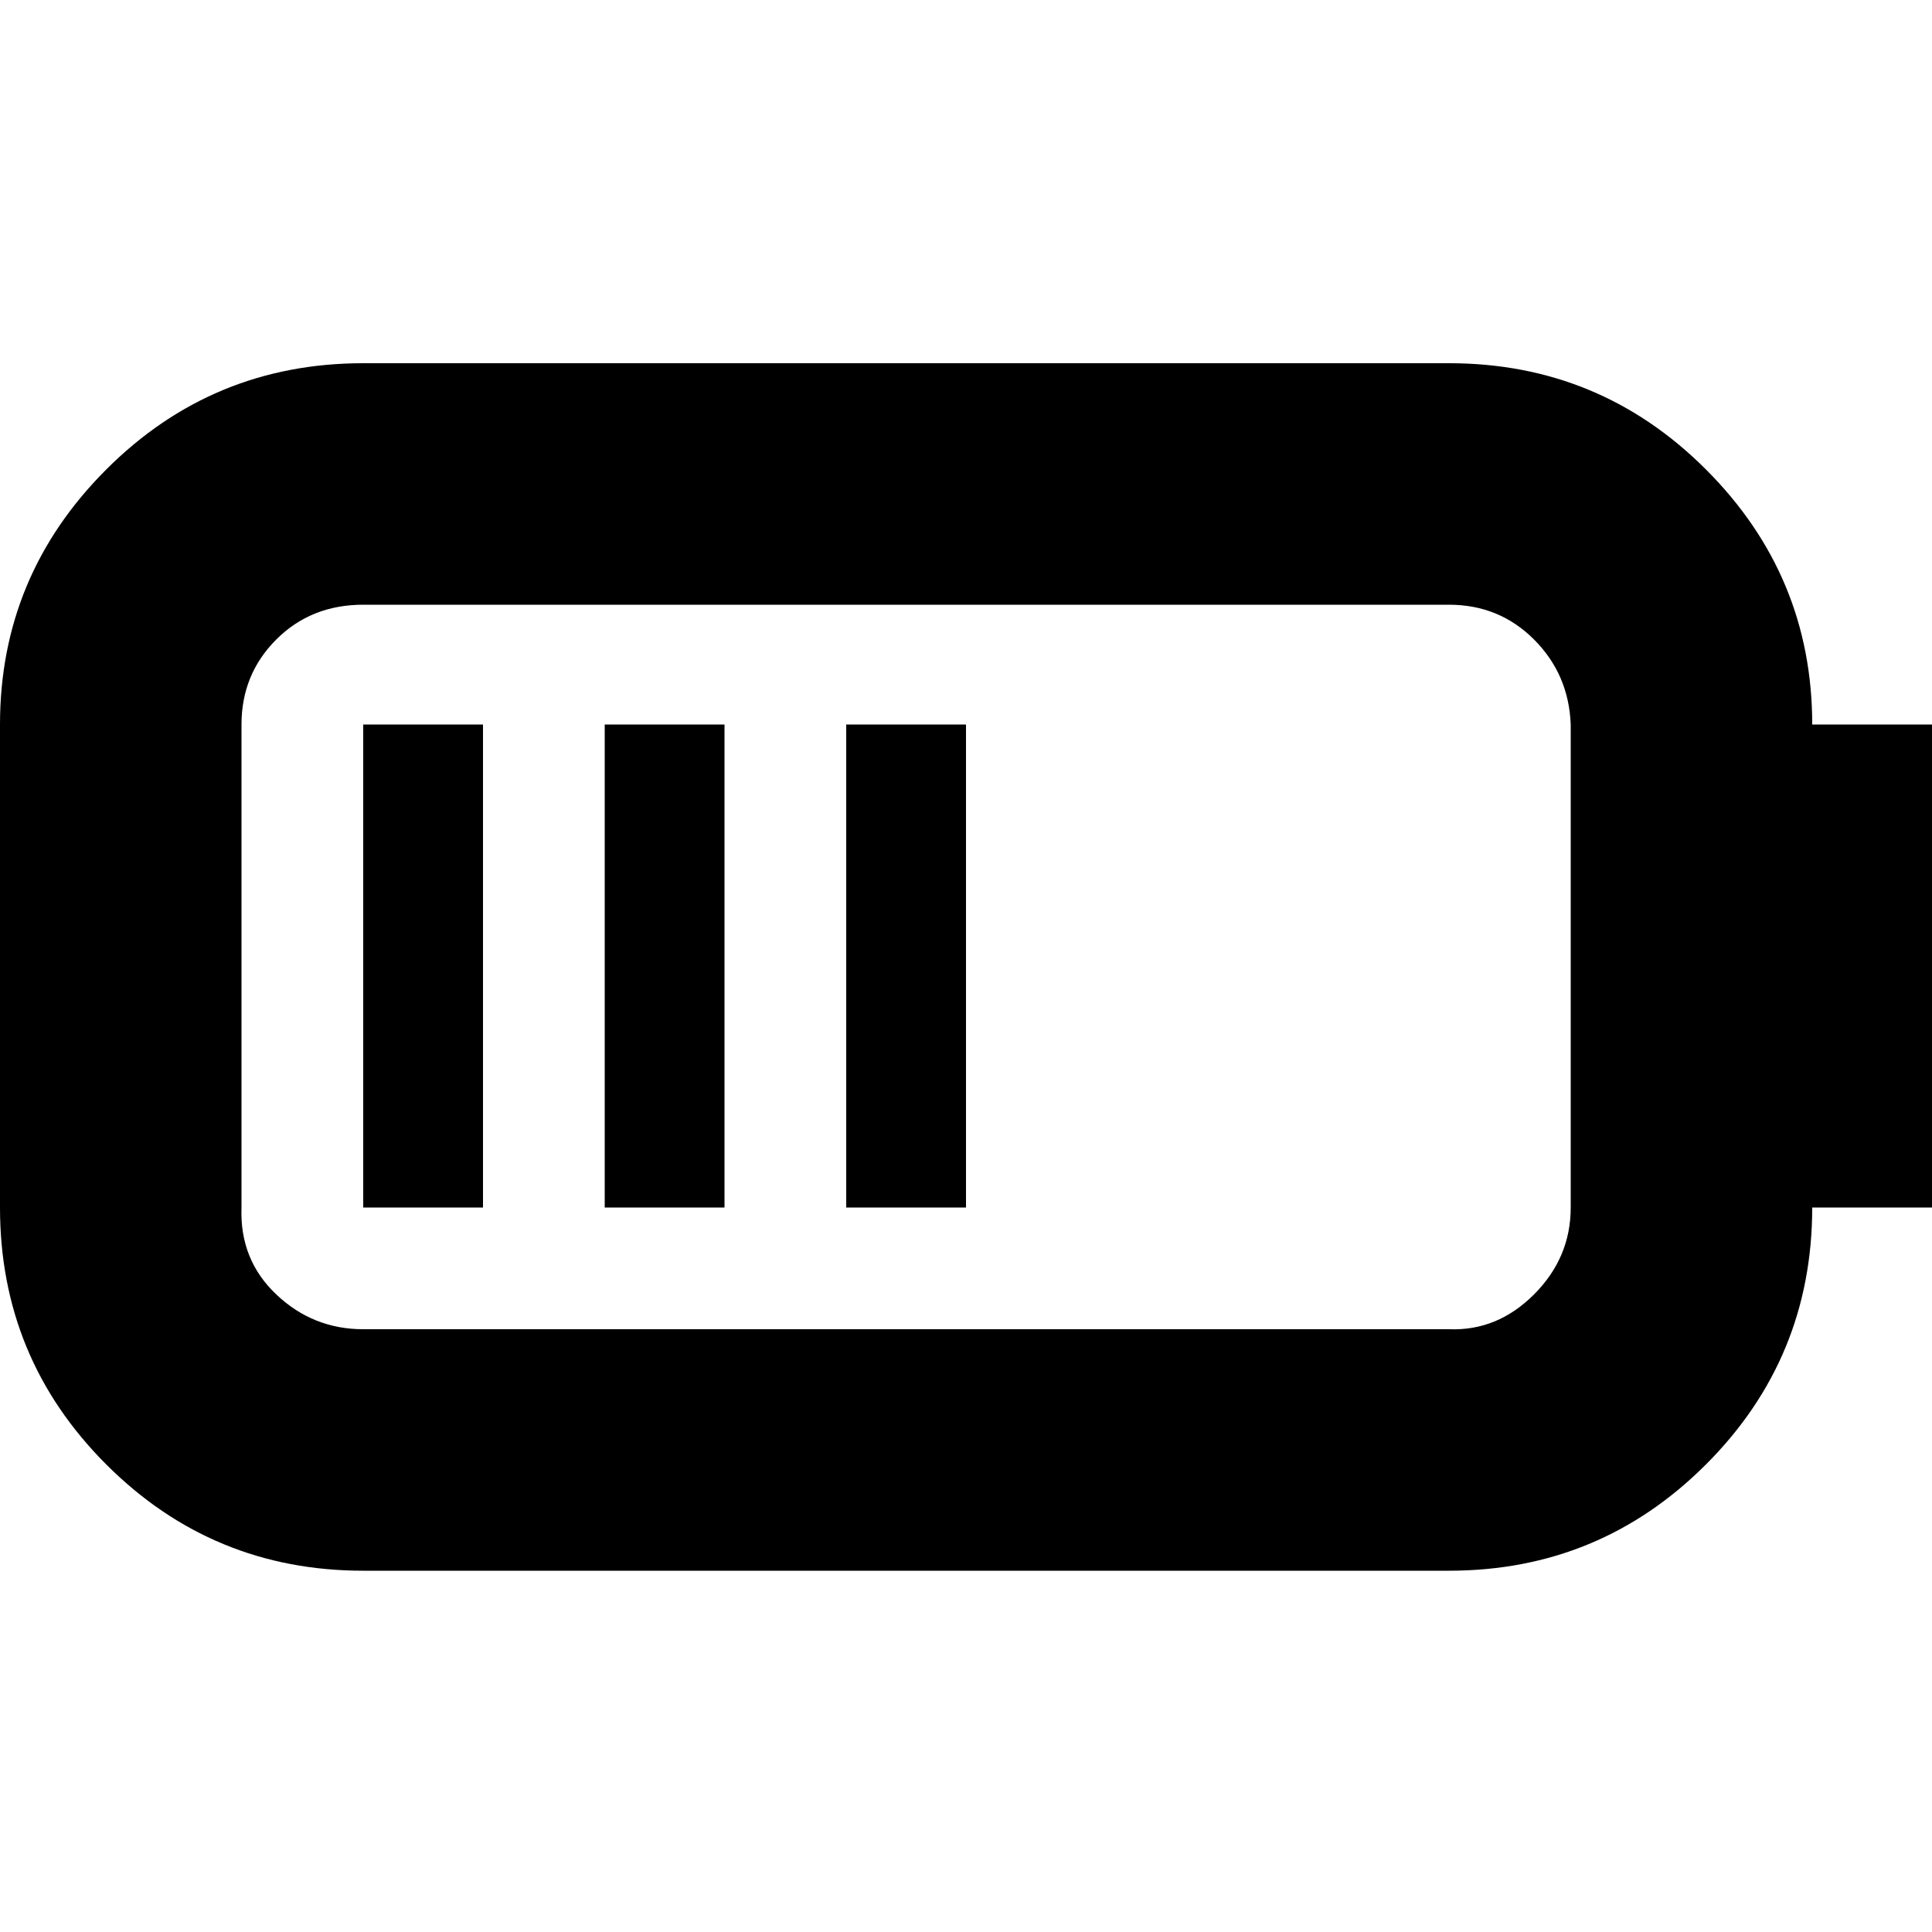
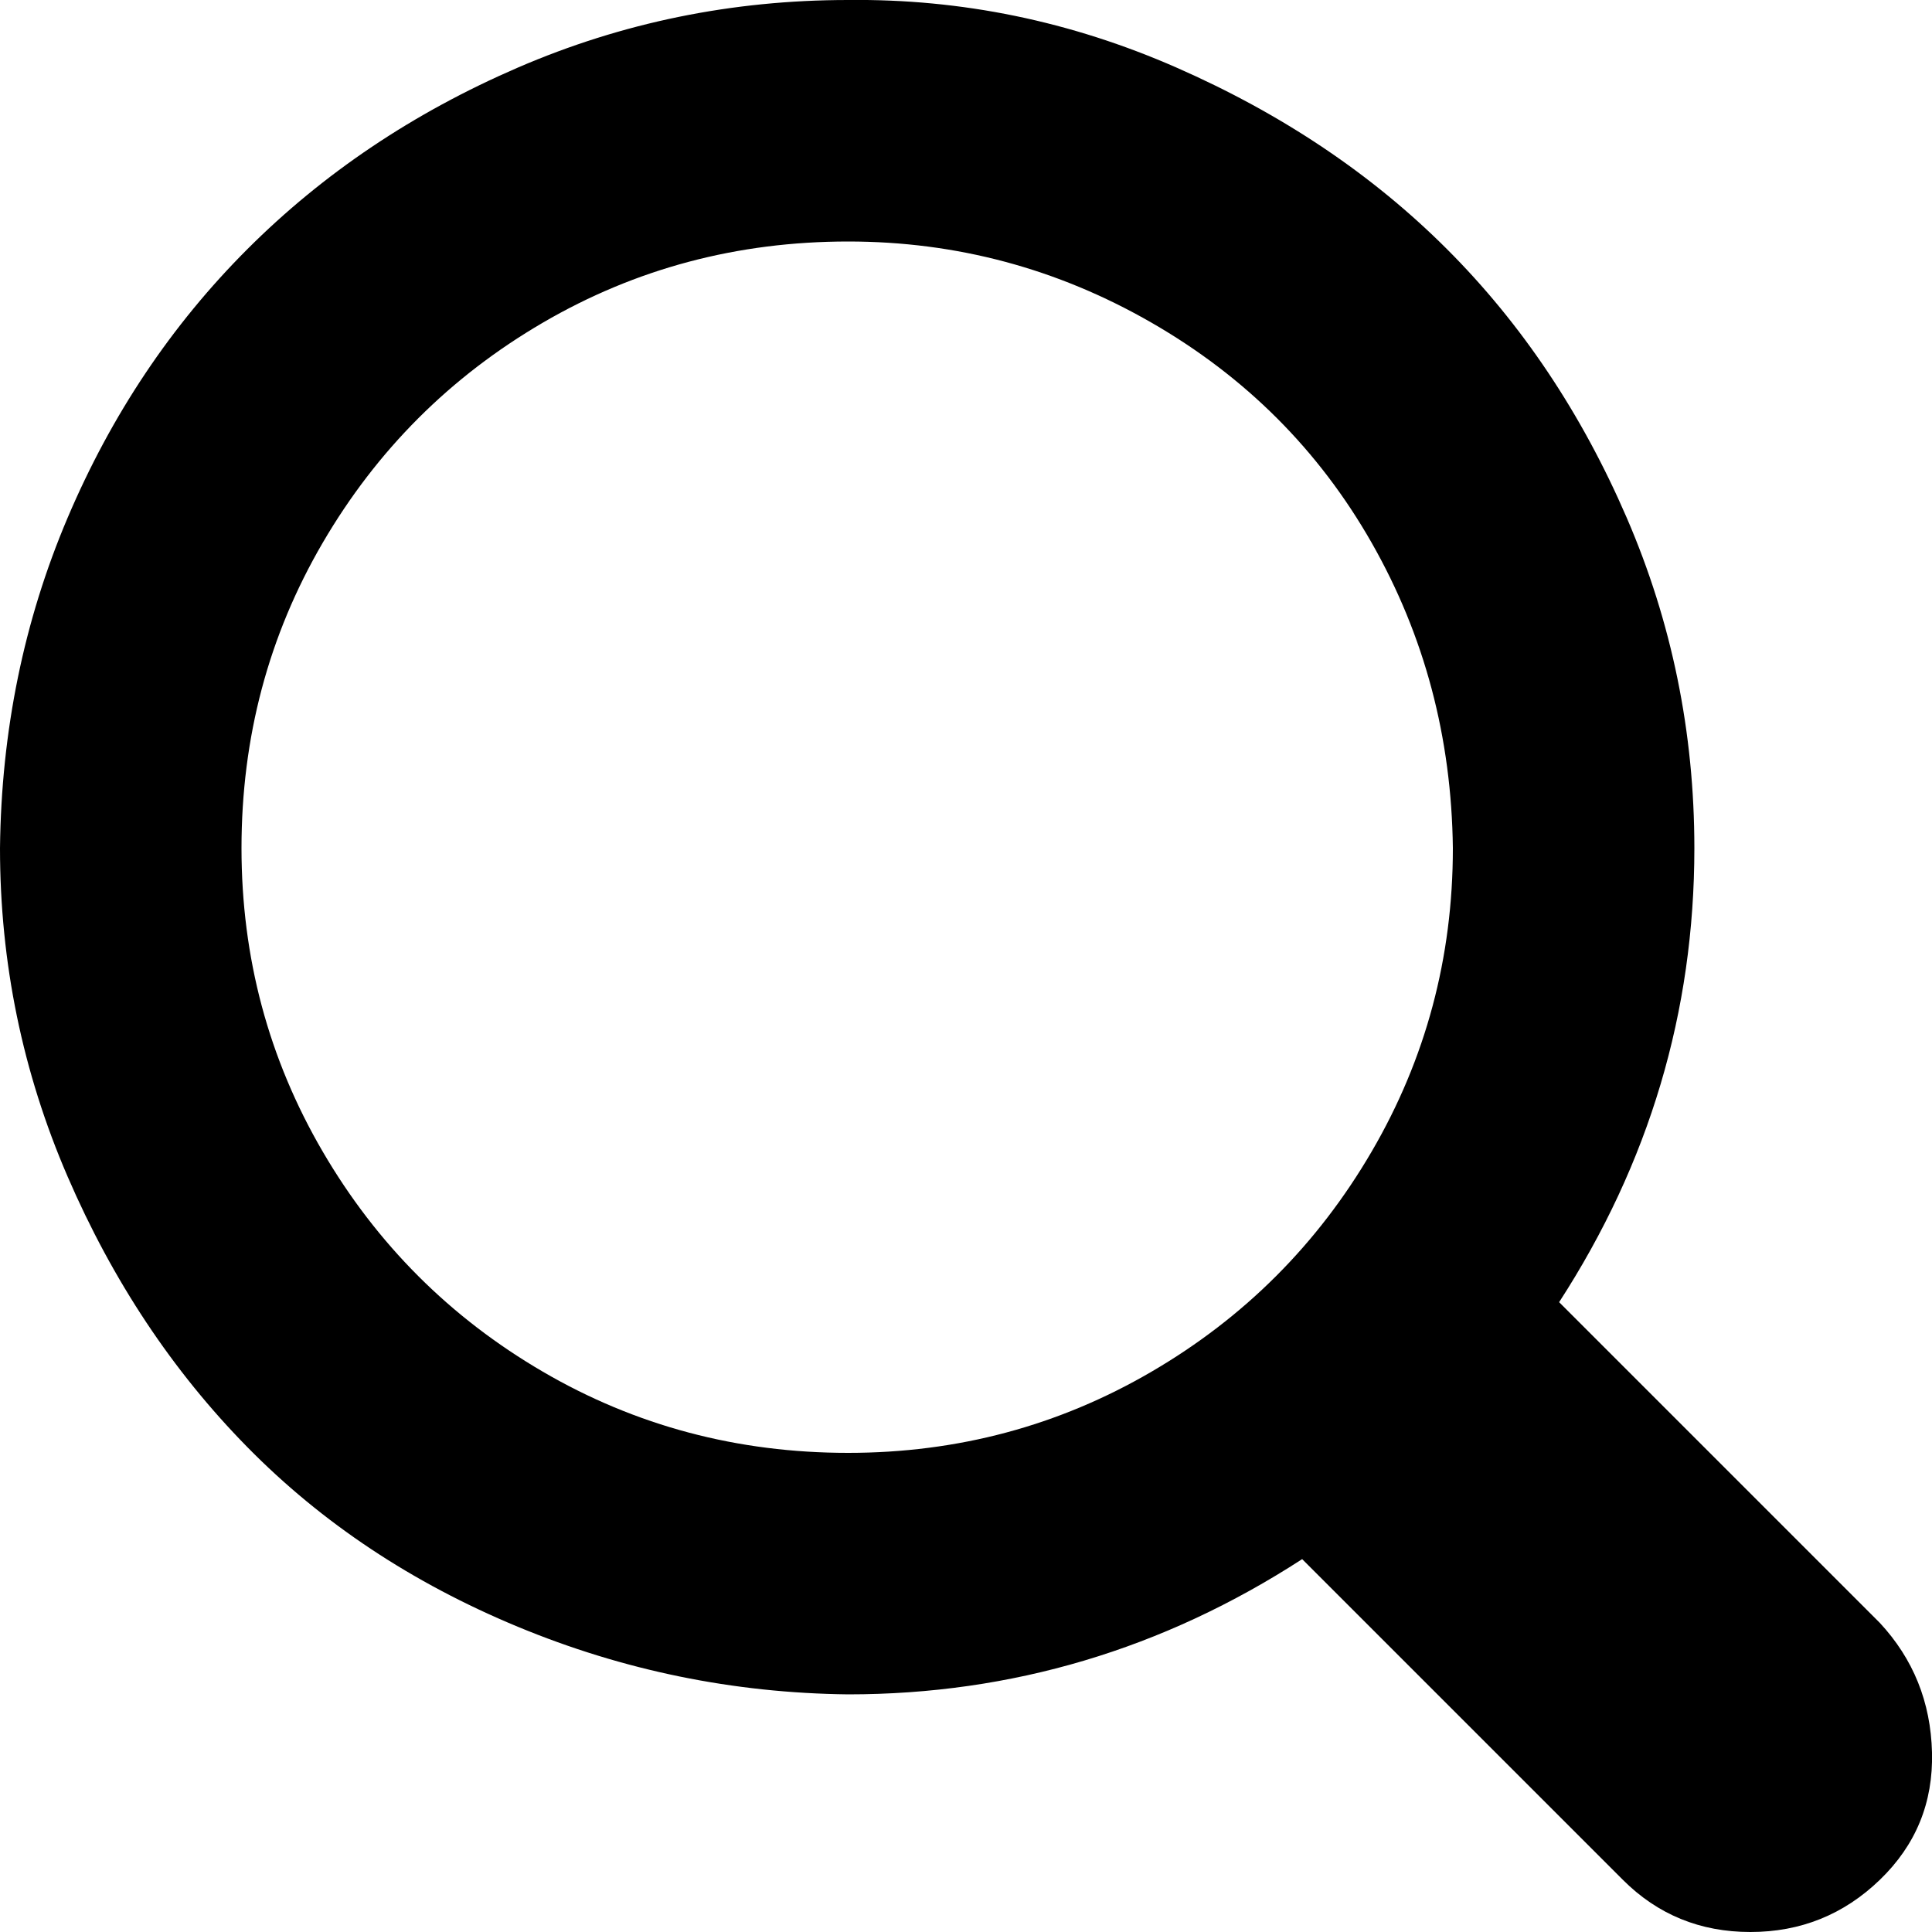
<svg xmlns="http://www.w3.org/2000/svg" fill="#000000" width="800px" height="800px" viewBox="0 0 32 32" version="1.1">
-   <path d="M0 20q0 2.496 1.76 4.256t4.256 1.76h17.984q2.496 0 4.256-1.76t1.76-4.256h1.984v-8h-1.984q0-2.464-1.76-4.224t-4.256-1.76h-17.984q-2.496 0-4.256 1.76t-1.76 4.224v8zM4 20v-8q0-0.832 0.576-1.408t1.44-0.576h17.984q0.832 0 1.408 0.576t0.608 1.408v8q0 0.832-0.608 1.44t-1.408 0.576h-17.984q-0.832 0-1.44-0.576t-0.576-1.44zM6.016 20h1.984v-8h-1.984v8zM10.016 20h1.984v-8h-1.984v8zM14.016 20h1.984v-8h-1.984v8z" />
+   <path d="M0 14.048q0 2.848 1.12 5.44t2.976 4.48 4.48 2.976 5.472 1.12q4.064 0 7.52-2.24l5.312 5.312q0.864 0.864 2.112 0.864t2.144-0.864 0.864-2.112-0.864-2.144l-5.312-5.312q2.24-3.456 2.24-7.52 0-2.88-1.12-5.472t-2.976-4.448-4.48-3.008-5.44-1.12q-2.88 0-5.472 1.12t-4.48 3.008-2.976 4.448-1.12 5.472zM4 14.048q0-2.752 1.344-5.056t3.648-3.648 5.056-1.344q2.688 0 5.024 1.344t3.648 3.648 1.344 5.056q0 2.72-1.344 5.024t-3.648 3.648-5.024 1.344q-2.752 0-5.056-1.344t-3.648-3.648-1.344-5.024z" />
</svg>
